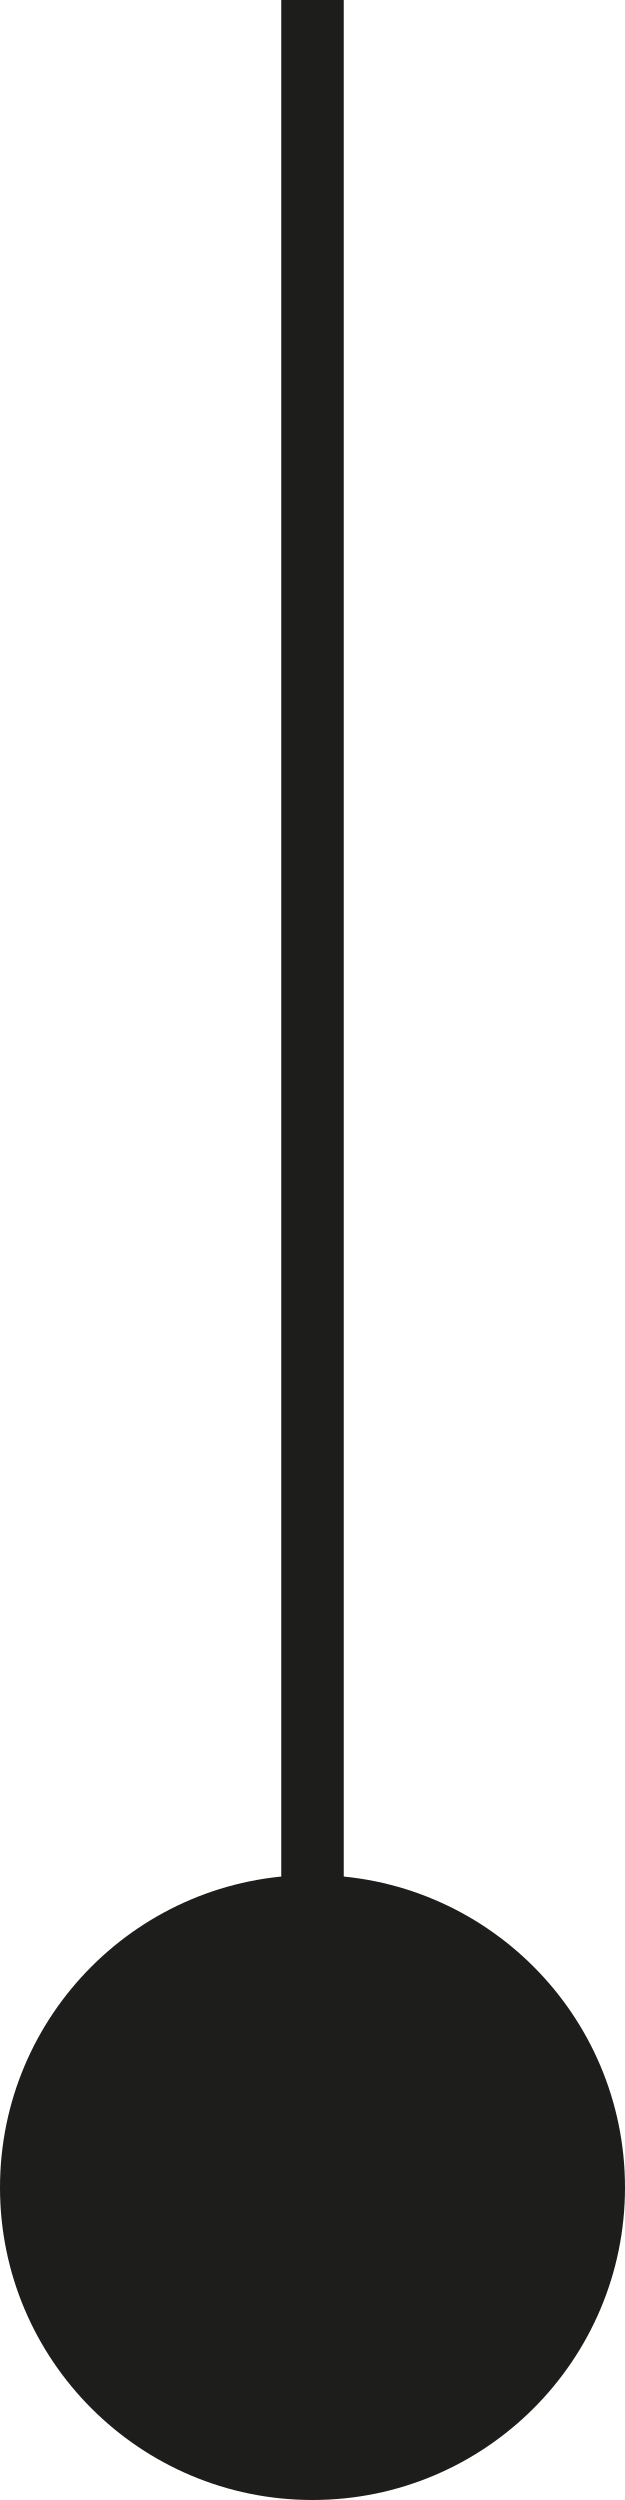
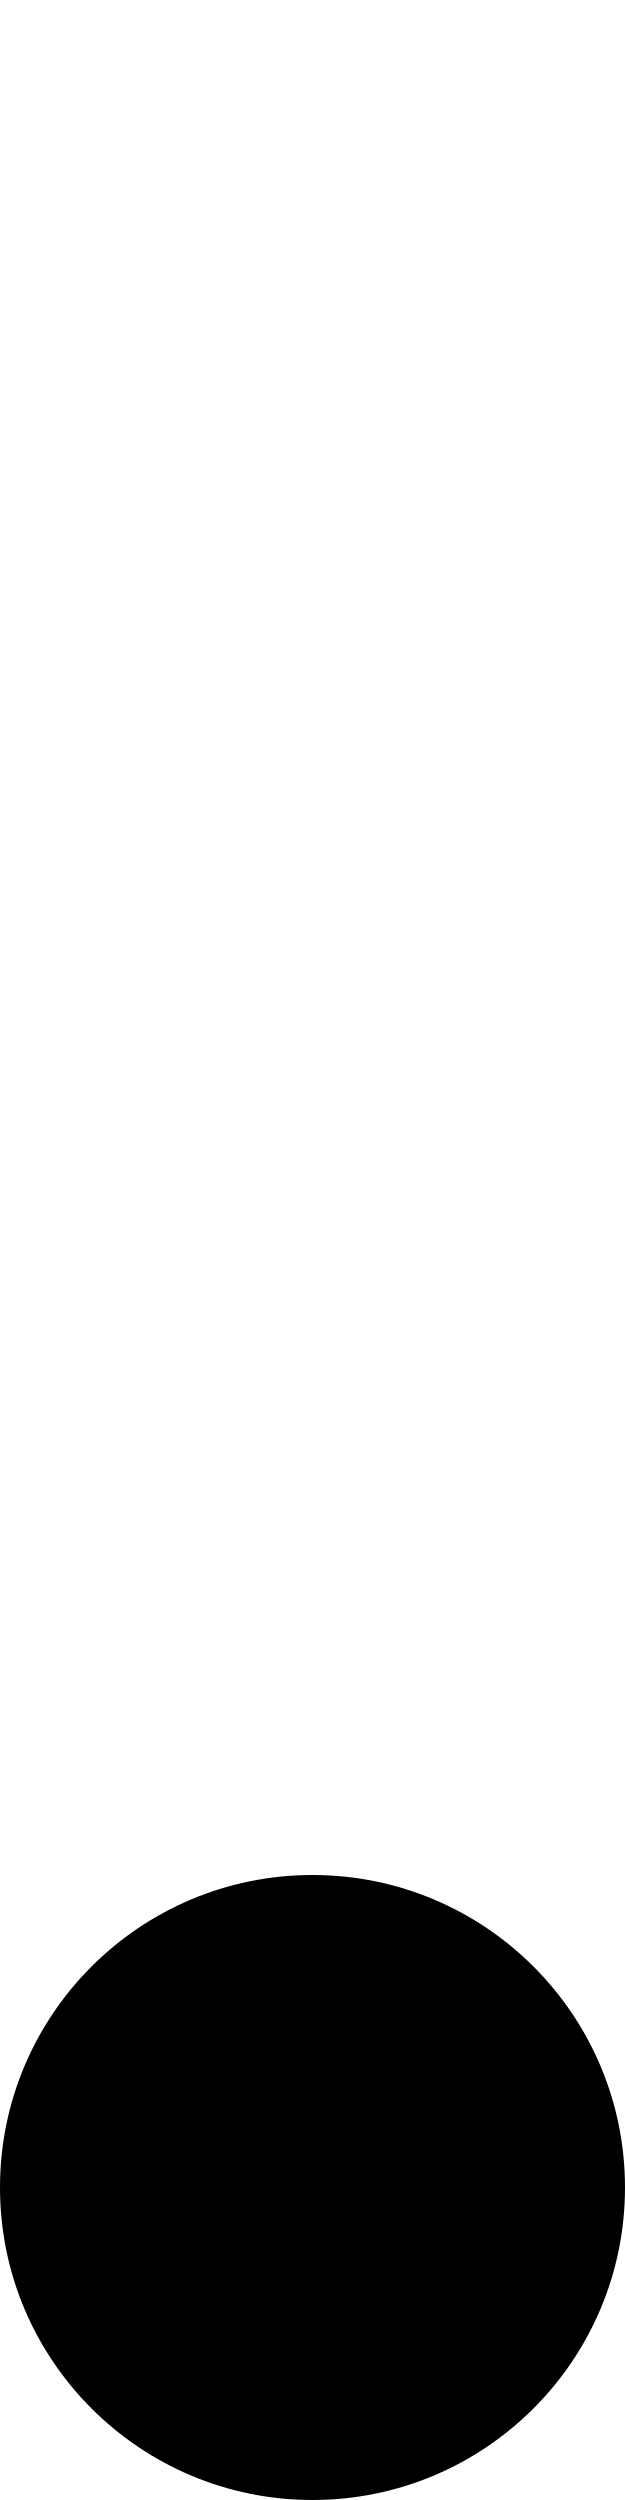
<svg xmlns="http://www.w3.org/2000/svg" id="Livello_1" data-name="Livello 1" viewBox="0 0 50 200">
  <defs>
    <style>
-       .cls-1 {
-         stroke: #1d1d1b;
-         stroke-miterlimit: 10;
-         stroke-width: 5px;
-       }
+         .cls-1 {
+           stroke: #00000000;
+         }
+   
+         .cls-1, .cls-2 {
+           stroke-miterlimit: 10;
+           stroke-width: 5px;
+         }
+   

-       .cls-1, .cls-2 {
-         fill: #1d1d1b;
-         animation-name: circleup, lineaway;
-         animation-duration: 2s, 2s;
-         animation-iteration-count: infinite, infinite;
-       }
+   
+         .cls-2 {
+           stroke: rgba(255, 255, 255, 0);
+         }
+   

-       @keyframes circleup {
-         0% {
-           transform: translateY(0); /* Start at the bottom of the page */
-         }
-         100% {
-           transform: translateY(-200px); /* End at the top of the page */
-         }
-       }
+         .cls-3 {
+             animation-name: circleup, fadeout;
+             animation-duration: 2s, 2s;
+             animation-iteration-count: infinite, infinite;
+             animation-timing-function: ease-out, linear;
+           }
+         
+         
+           @keyframes circleup {
+             0% {
+               transform: translateY(0);
+             }
+             100% {
+               transform: translateY(-150px);
+             }
+           }
+   
+           @keyframes fadeout {
+             80% {
+               opacity: 1;
+             }
+             100% {
+               opacity: 0;
+             }
+           }

-       @keyframes lineaway {
-         0% {
-           stroke-dashoffset: 0;
-         }
-         100% {
-           stroke-dashoffset: 1;
-         }
-       }
-     </style>
+           @keyframes fadeoutline {
+             80% {
+               opacity: 1;
+             }
+             100% {
+               opacity: 0;
+             }
+           }
+       </style>
  </defs>
-   <circle class="cls-2" cx="25" cy="175" r="25" />
-   <line class="cls-1" x1="25" y1="156.59" x2="25" />
+   <circle class="cls-3" cx="25" cy="175" r="25" />
+   <line class="cls-1" x1="25" y1="150" x2="25" y2="25">
+     </line>
+   <line class="cls-2" x1="25" y1="25" x2="25" />
</svg>
